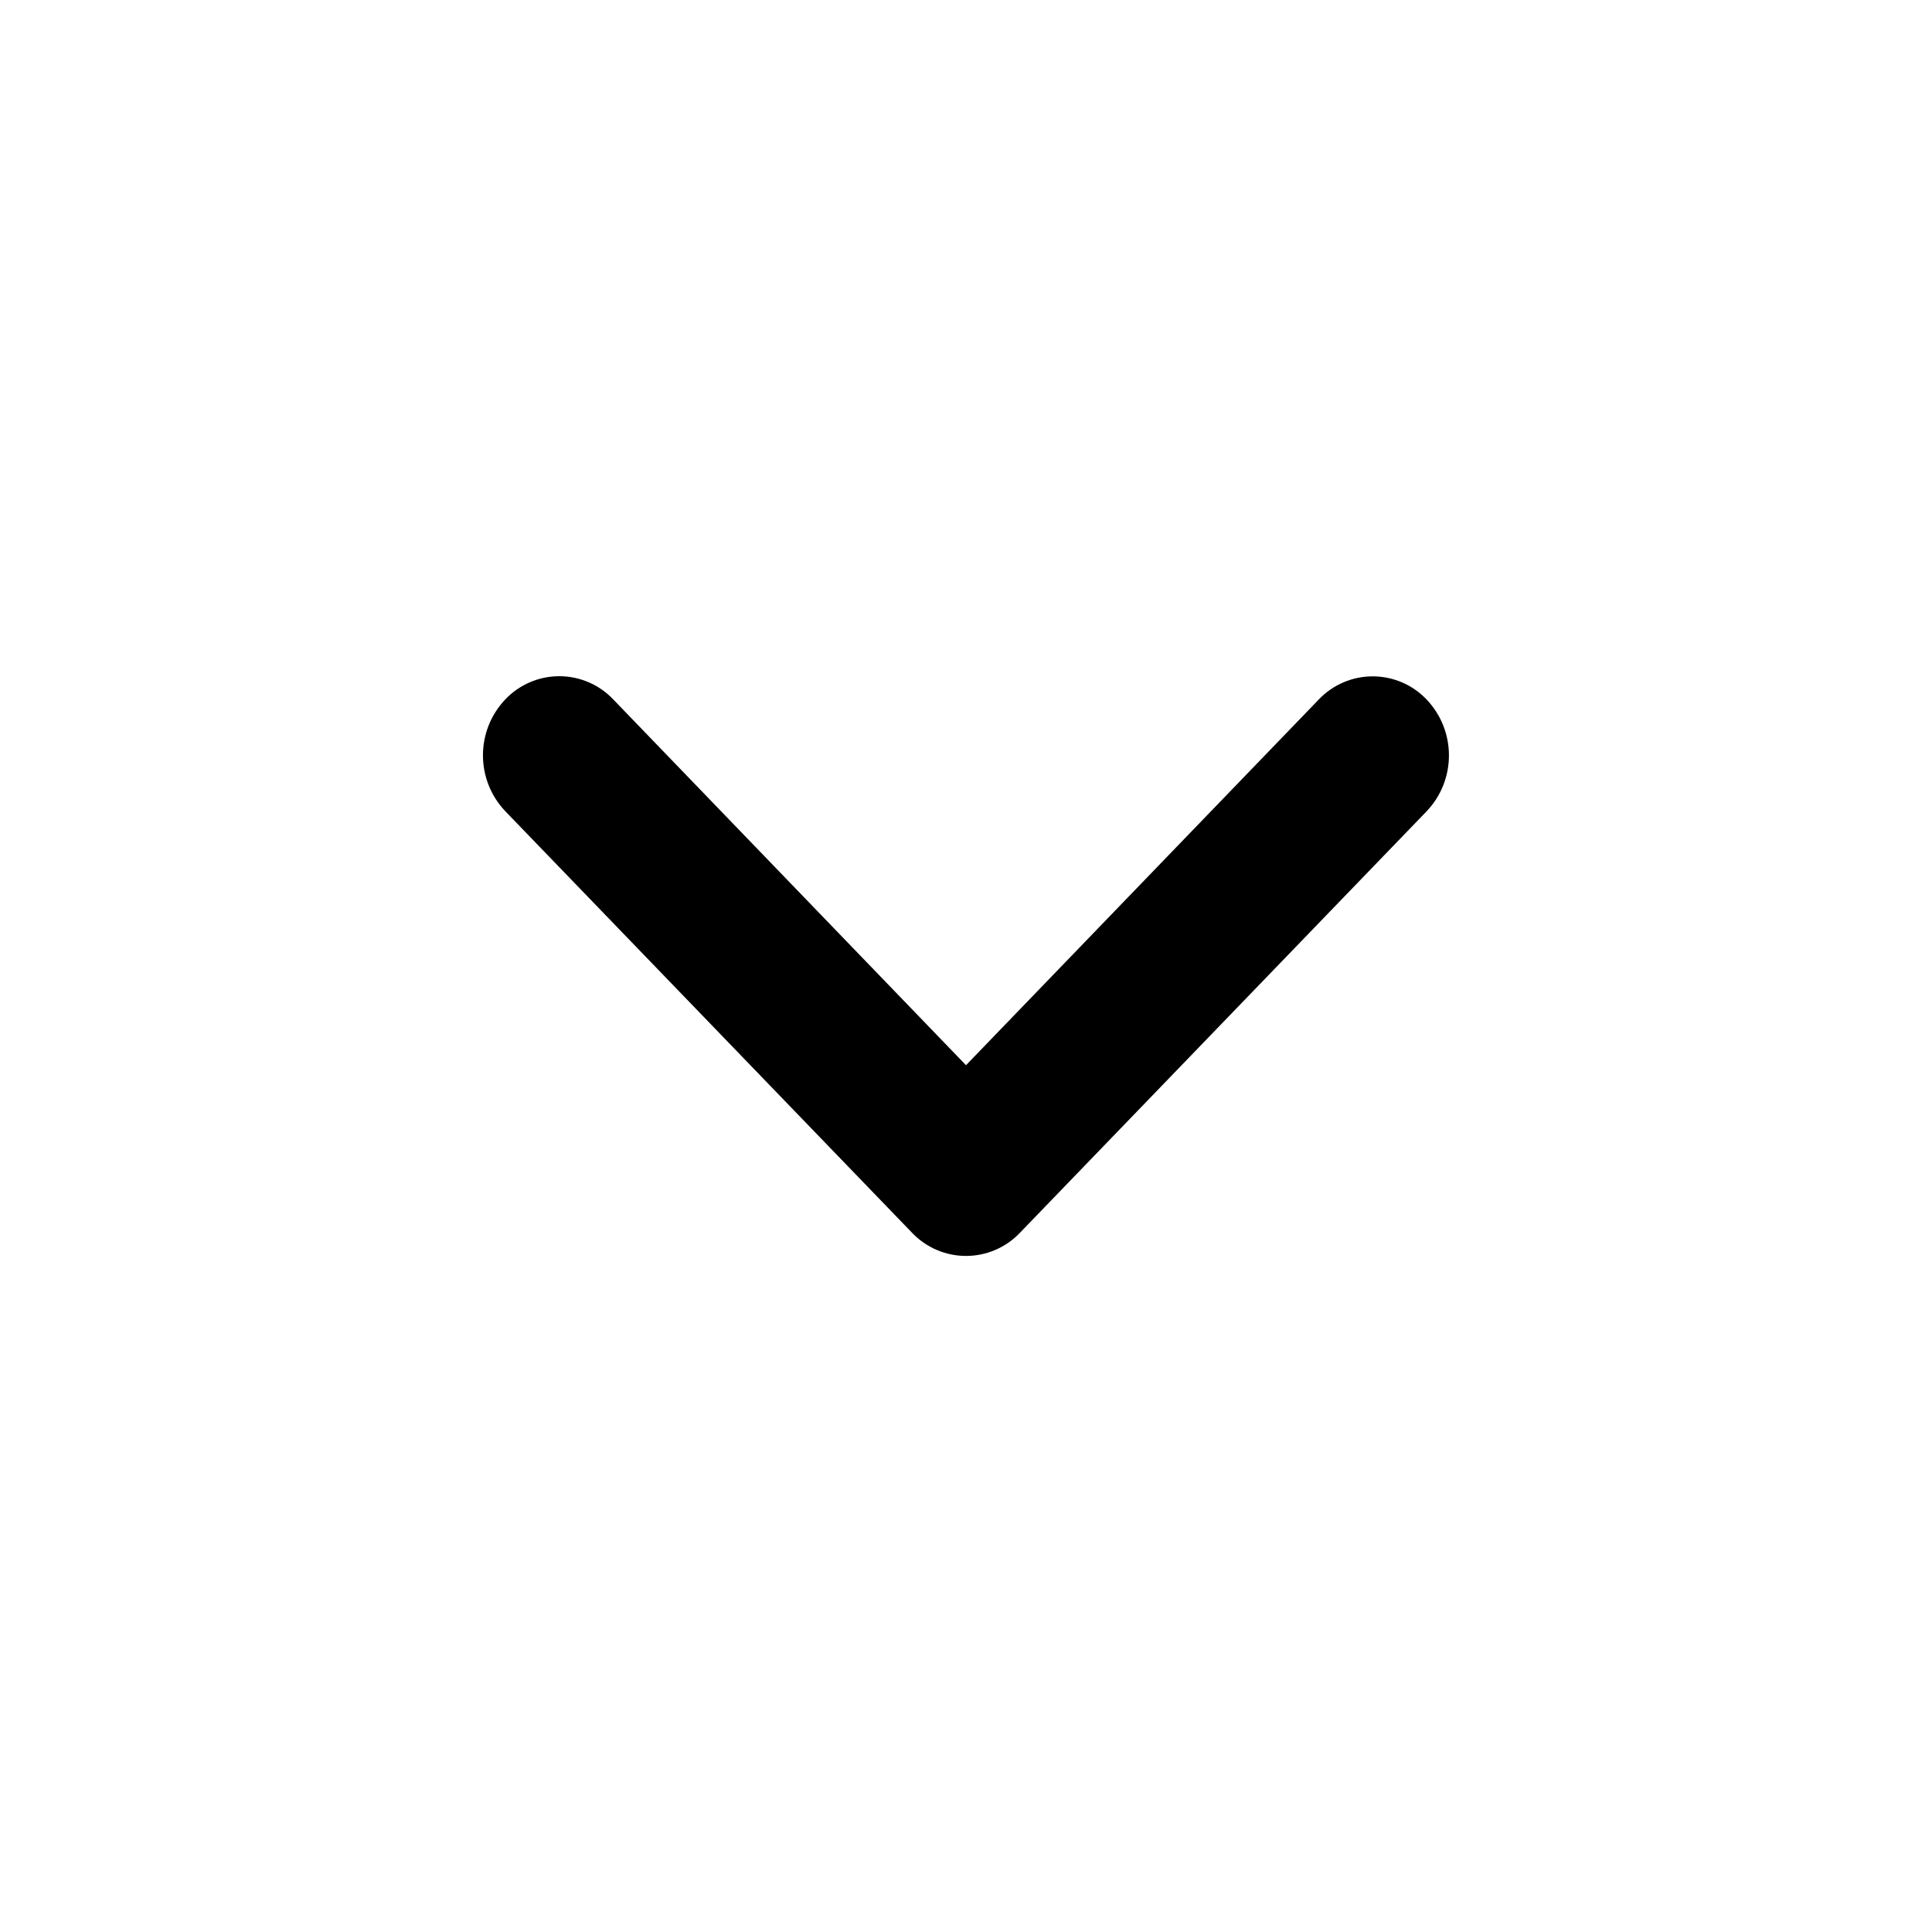
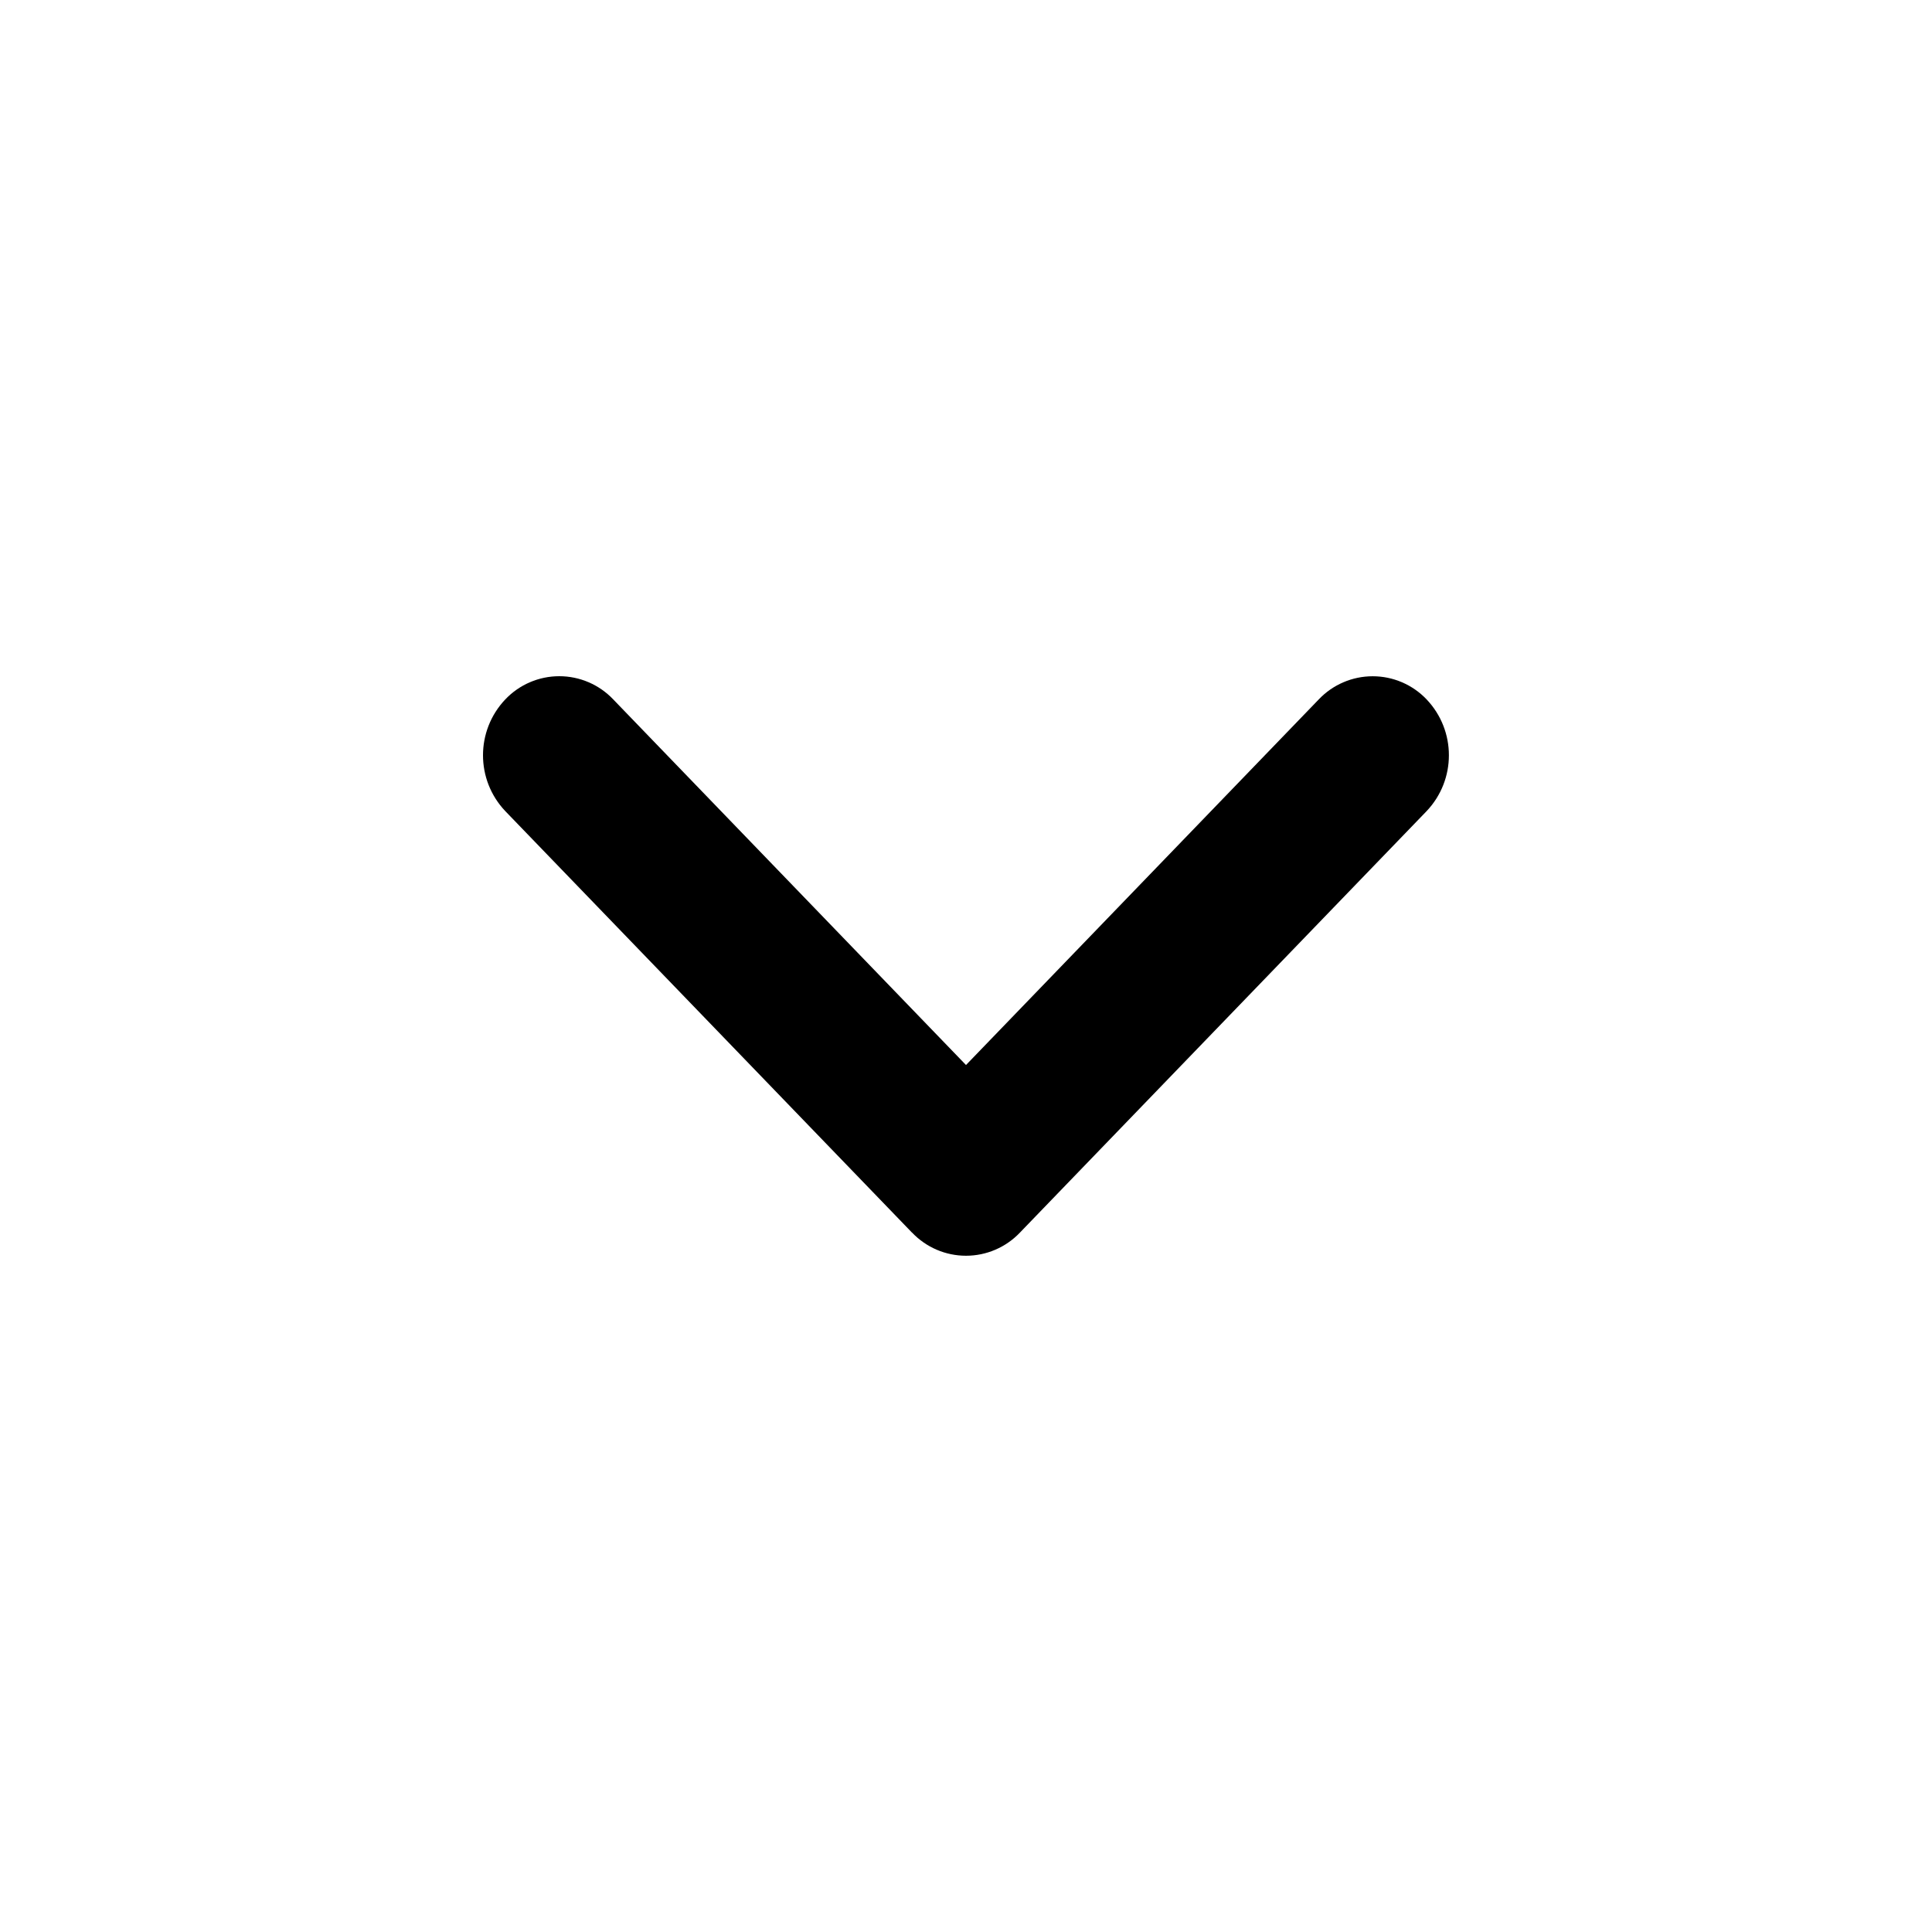
<svg xmlns="http://www.w3.org/2000/svg" width="20" height="20" fill="currentColor" viewBox="0 0 20 20">
-   <path d="M9.442 12.762a.77.77 0 0 0 1.116 0l4.21-4.363a.84.84 0 0 0 0-1.158.77.77 0 0 0-1.116 0L10 11.027 6.348 7.24a.77.77 0 0 0-1.117 0 .84.84 0 0 0 0 1.158l4.21 4.363Z" />
+   <path d="M9.442 12.76a.77.77 0 0 0 1.116 0l4.21-4.363a.84.84 0 0 0 0-1.157.77.77 0 0 0-1.116 0L10 11.025 6.348 7.24a.77.77 0 0 0-1.117 0 .84.84 0 0 0 0 1.157l4.21 4.363Z" />
</svg>
